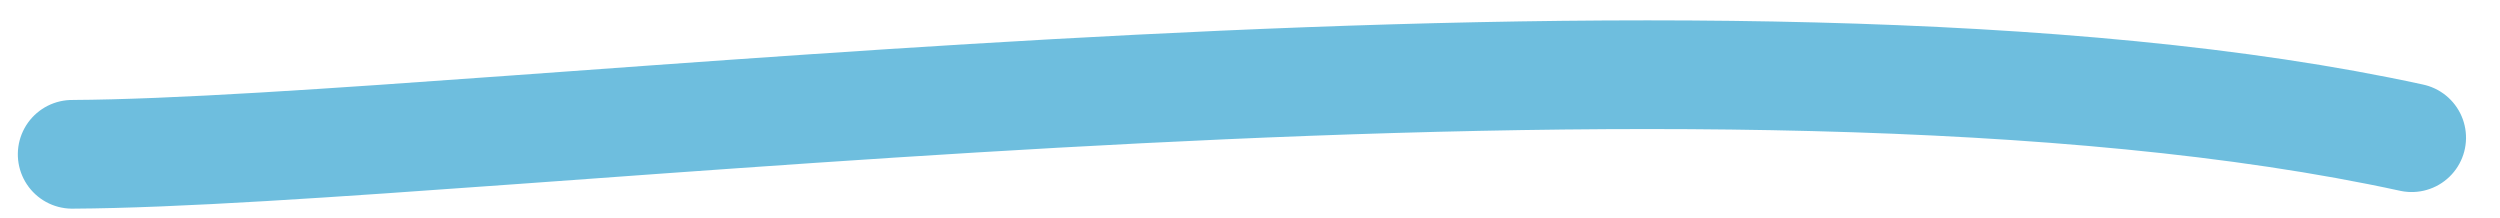
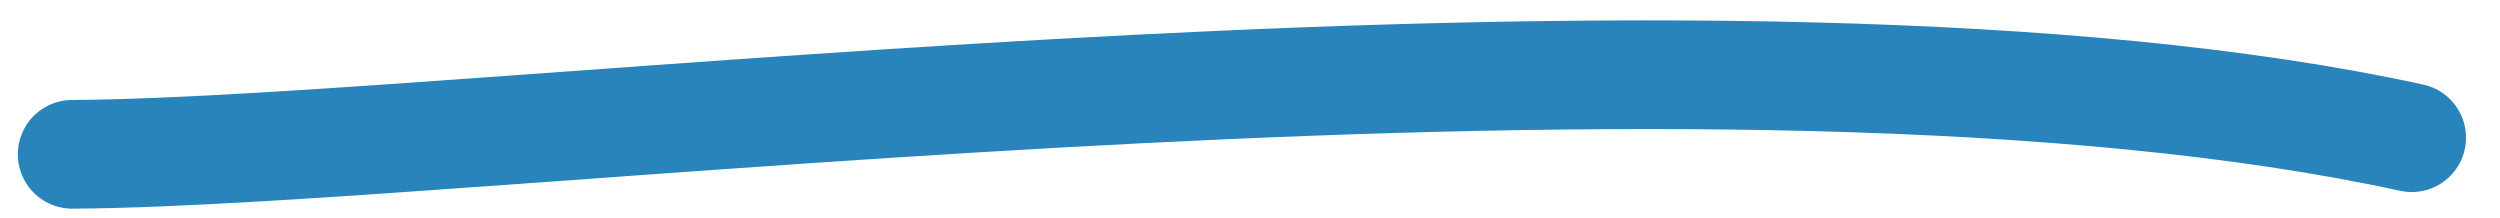
<svg xmlns="http://www.w3.org/2000/svg" width="46" height="4" viewBox="0 0 46 4">
-   <defs>
-     <filter id="underline-overview-a">
-       <feColorMatrix in="SourceGraphic" values="0 0 0 0 0.157 0 0 0 0 0.518 0 0 0 0 0.733 0 0 0 1 0" />
-     </filter>
-   </defs>
-   <g fill="none" fill-rule="evenodd" stroke-linecap="round" filter="url(#underline-overview-a)" transform="translate(.765 .09)">
-     <path stroke="#035F34" stroke-width="2" d="M0.577,3.125 C8.155,2.953 30.919,-0.468 43.612,2.068" transform="rotate(1 22.095 2.13)" />
+   <g fill="none" fill-rule="evenodd" stroke-linecap="round" transform="translate(.765 .09)">
+     <path stroke="#2884BB" stroke-width="2" d="M0.577,3.125 C8.155,2.953 30.919,-0.468 43.612,2.068" transform="rotate(1 22.095 2.13)" />
  </g>
</svg>
